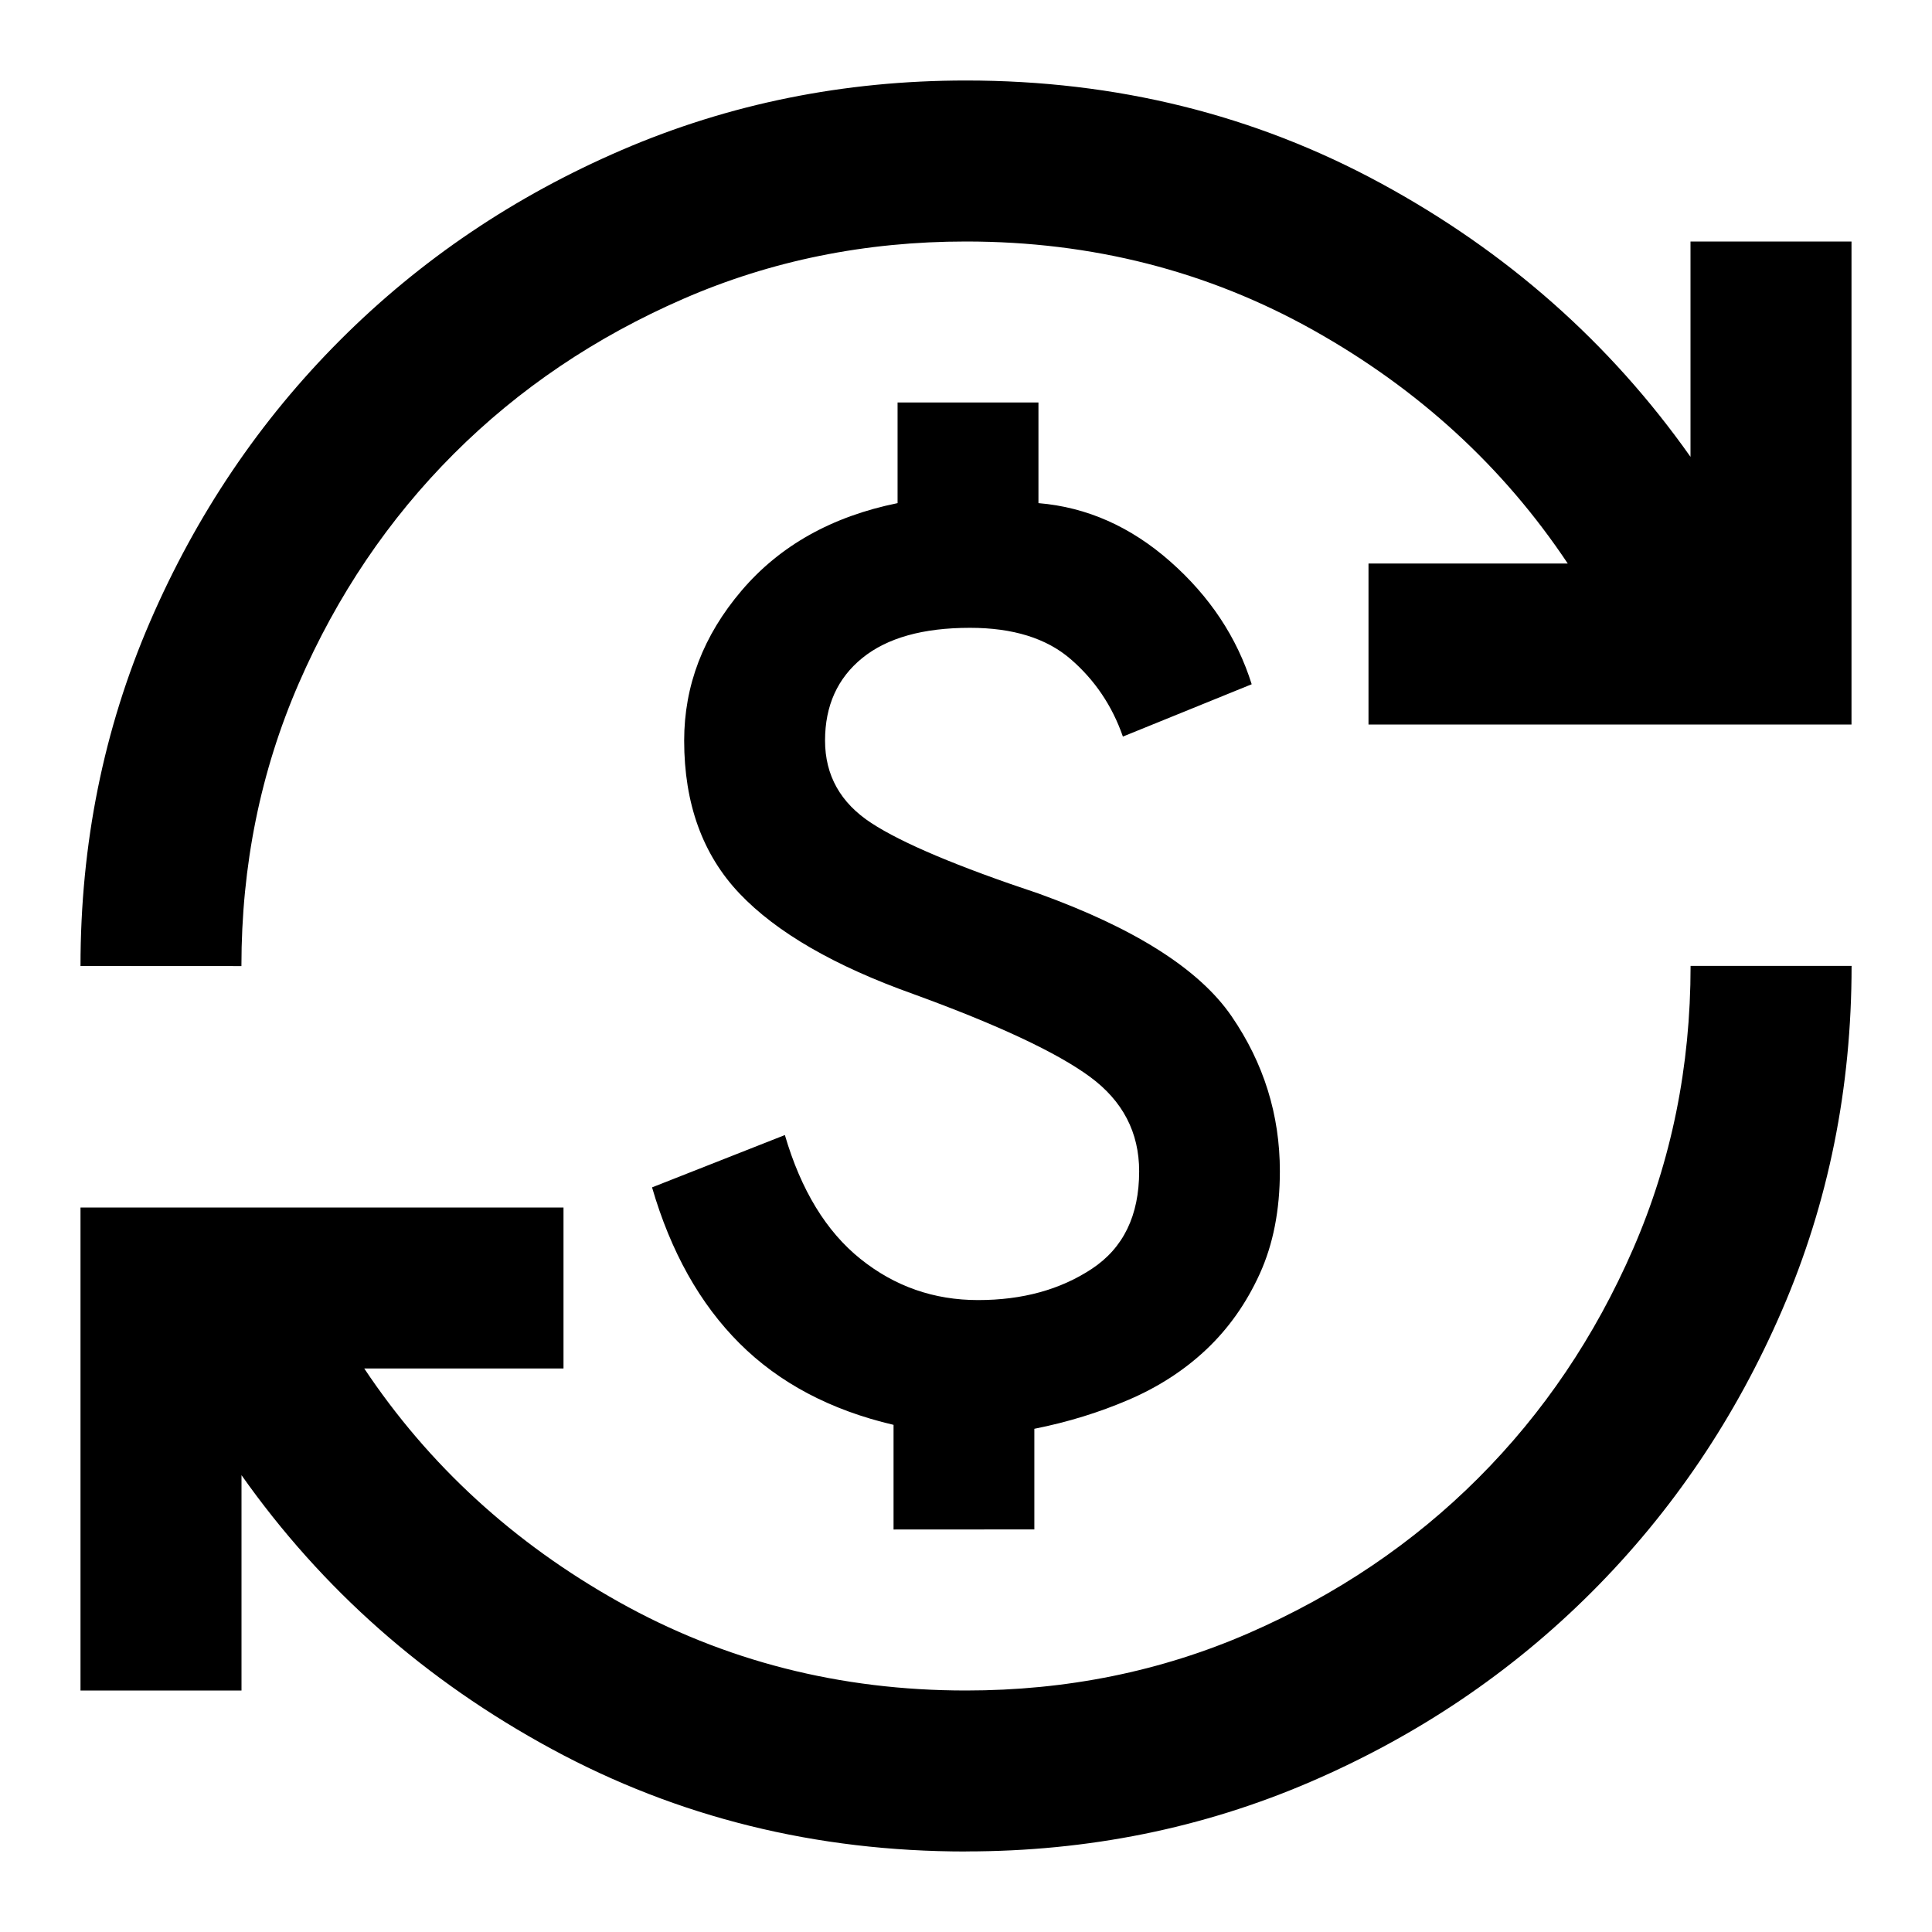
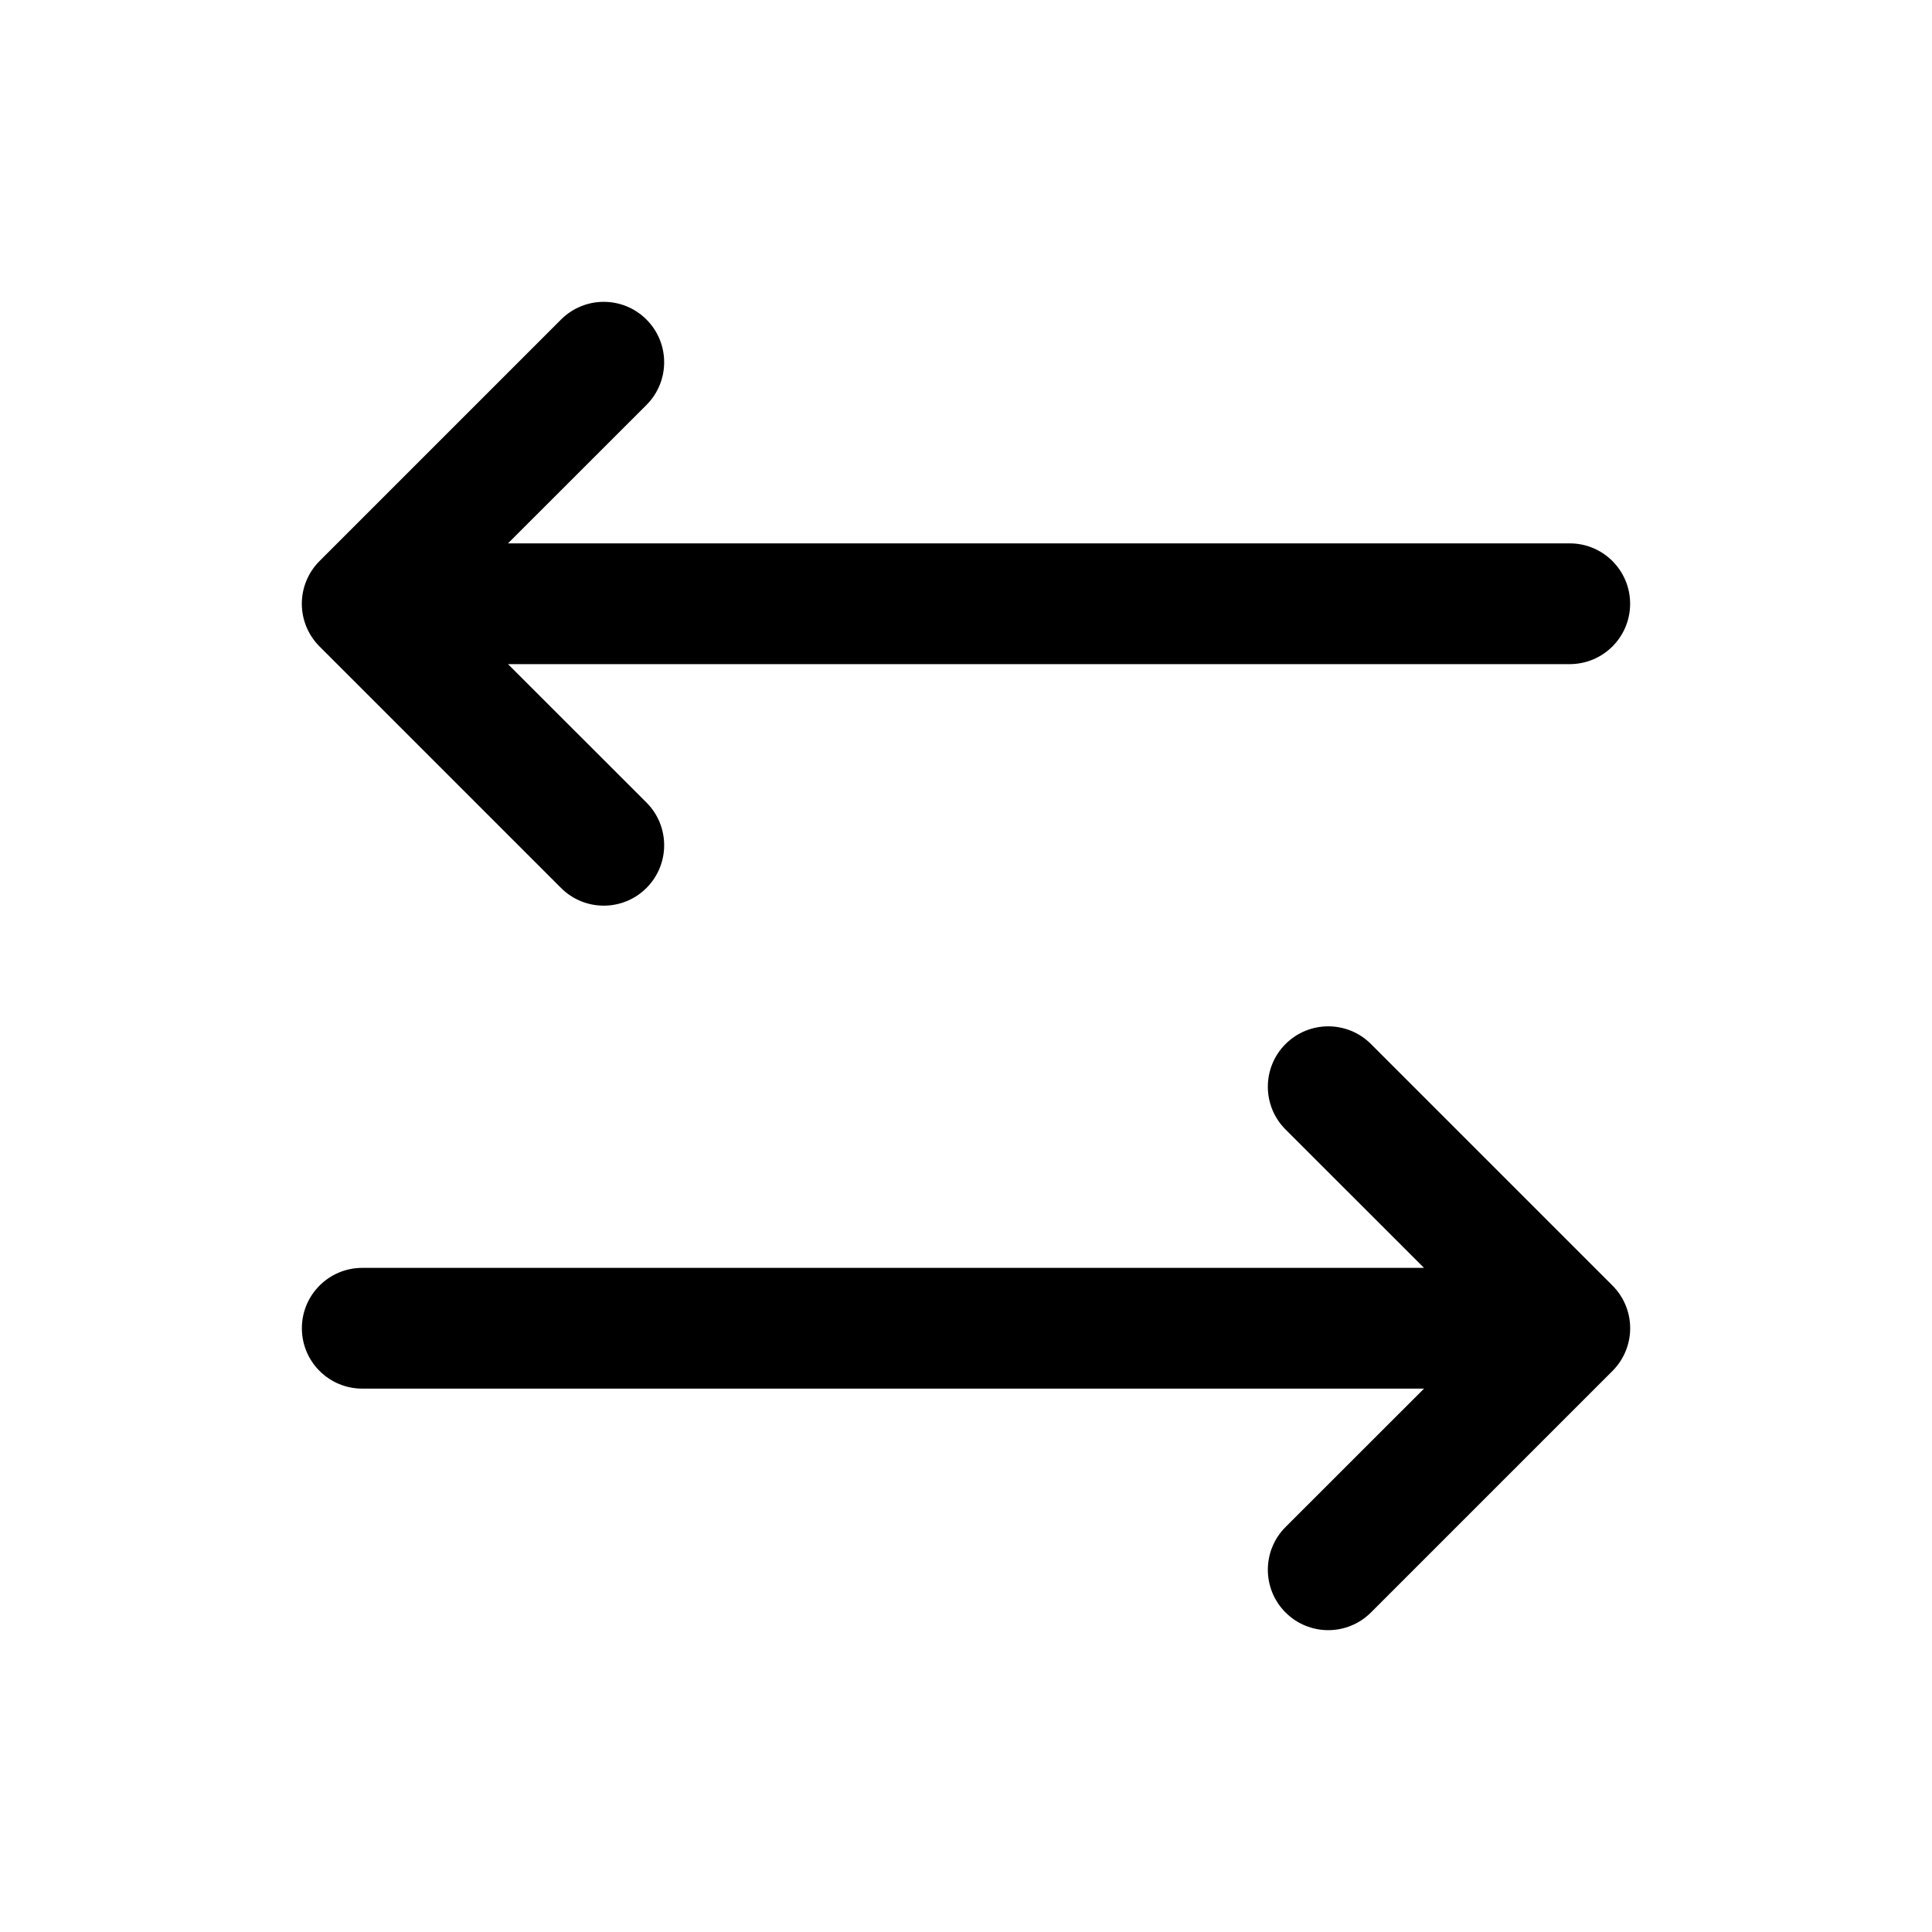
- <svg xmlns="http://www.w3.org/2000/svg" viewBox="0 0 24 24">
-   <path d="m12 23c-1.867 0-3.583-.425-5.15-1.275s-2.85-1.983-3.85-3.4v2.675h-2v-6h6v2h-2.475c.8 1.2 1.854 2.167 3.163 2.9s2.746 1.1 4.312 1.1c1.25 0 2.421-.237 3.513-.713s2.042-1.117 2.85-1.925 1.45-1.758 1.925-2.85.713-2.263.713-3.513h2c0 1.517-.287 2.942-.863 4.275s-1.363 2.5-2.362 3.5-2.167 1.788-3.5 2.362-2.758.863-4.275.863zm-.9-4v-1.3c-.783-.183-1.421-.521-1.913-1.012s-.854-1.137-1.087-1.938l1.65-.65c.2.683.512 1.196.938 1.538s.912.512 1.462.512 1.021-.129 1.413-.388.588-.662.588-1.212c0-.483-.204-.875-.613-1.175s-1.137-.642-2.188-1.025c-.983-.35-1.704-.767-2.163-1.25s-.688-1.117-.688-1.9c0-.683.237-1.304.713-1.863s1.121-.921 1.938-1.087v-1.25h1.75v1.25c.6.05 1.146.292 1.637.725s.829.942 1.012 1.525l-1.6.65c-.133-.383-.35-.704-.65-.963s-.717-.388-1.25-.388c-.583 0-1.029.125-1.337.375s-.463.592-.463 1.025.192.775.575 1.025 1.075.542 2.075.875c1.2.433 2 .942 2.4 1.525s.6 1.225.6 1.925c0 .483-.083.908-.25 1.275s-.388.679-.662.938-.596.467-.963.625-.758.279-1.175.362v1.25zm-10.1-7c0-1.517.287-2.942.863-4.275s1.363-2.5 2.362-3.5 2.167-1.788 3.5-2.362 2.758-.863 4.275-.863c1.867 0 3.583.425 5.15 1.275s2.85 1.983 3.85 3.4v-2.675h2v6h-6v-2h2.475c-.8-1.2-1.854-2.167-3.163-2.9s-2.746-1.1-4.312-1.1c-1.25 0-2.421.237-3.513.713s-2.042 1.117-2.85 1.925-1.45 1.758-1.925 2.85-.713 2.263-.713 3.513z" />
+ <svg xmlns="http://www.w3.org/2000/svg" viewBox="0 0 24 24" fill="currentColor">
+   <g transform="scale(0.09375)">
+     <path d="M213.66,181.66l-32,32a8,8,0,0,1-11.32-11.32L188.69,184H48a8,8,0,0,1,0-16H188.69l-18.35-18.34a8,8,0,0,1,11.32-11.32l32,32A8,8,0,0,1,213.66,181.66Zm-139.32-64a8,8,0,0,0,11.32-11.32L67.31,88H208a8,8,0,0,0,0-16H67.31L85.66,53.66A8,8,0,0,0,74.34,42.34l-32,32a8,8,0,0,0,0,11.32Z" />
+   </g>
</svg>
